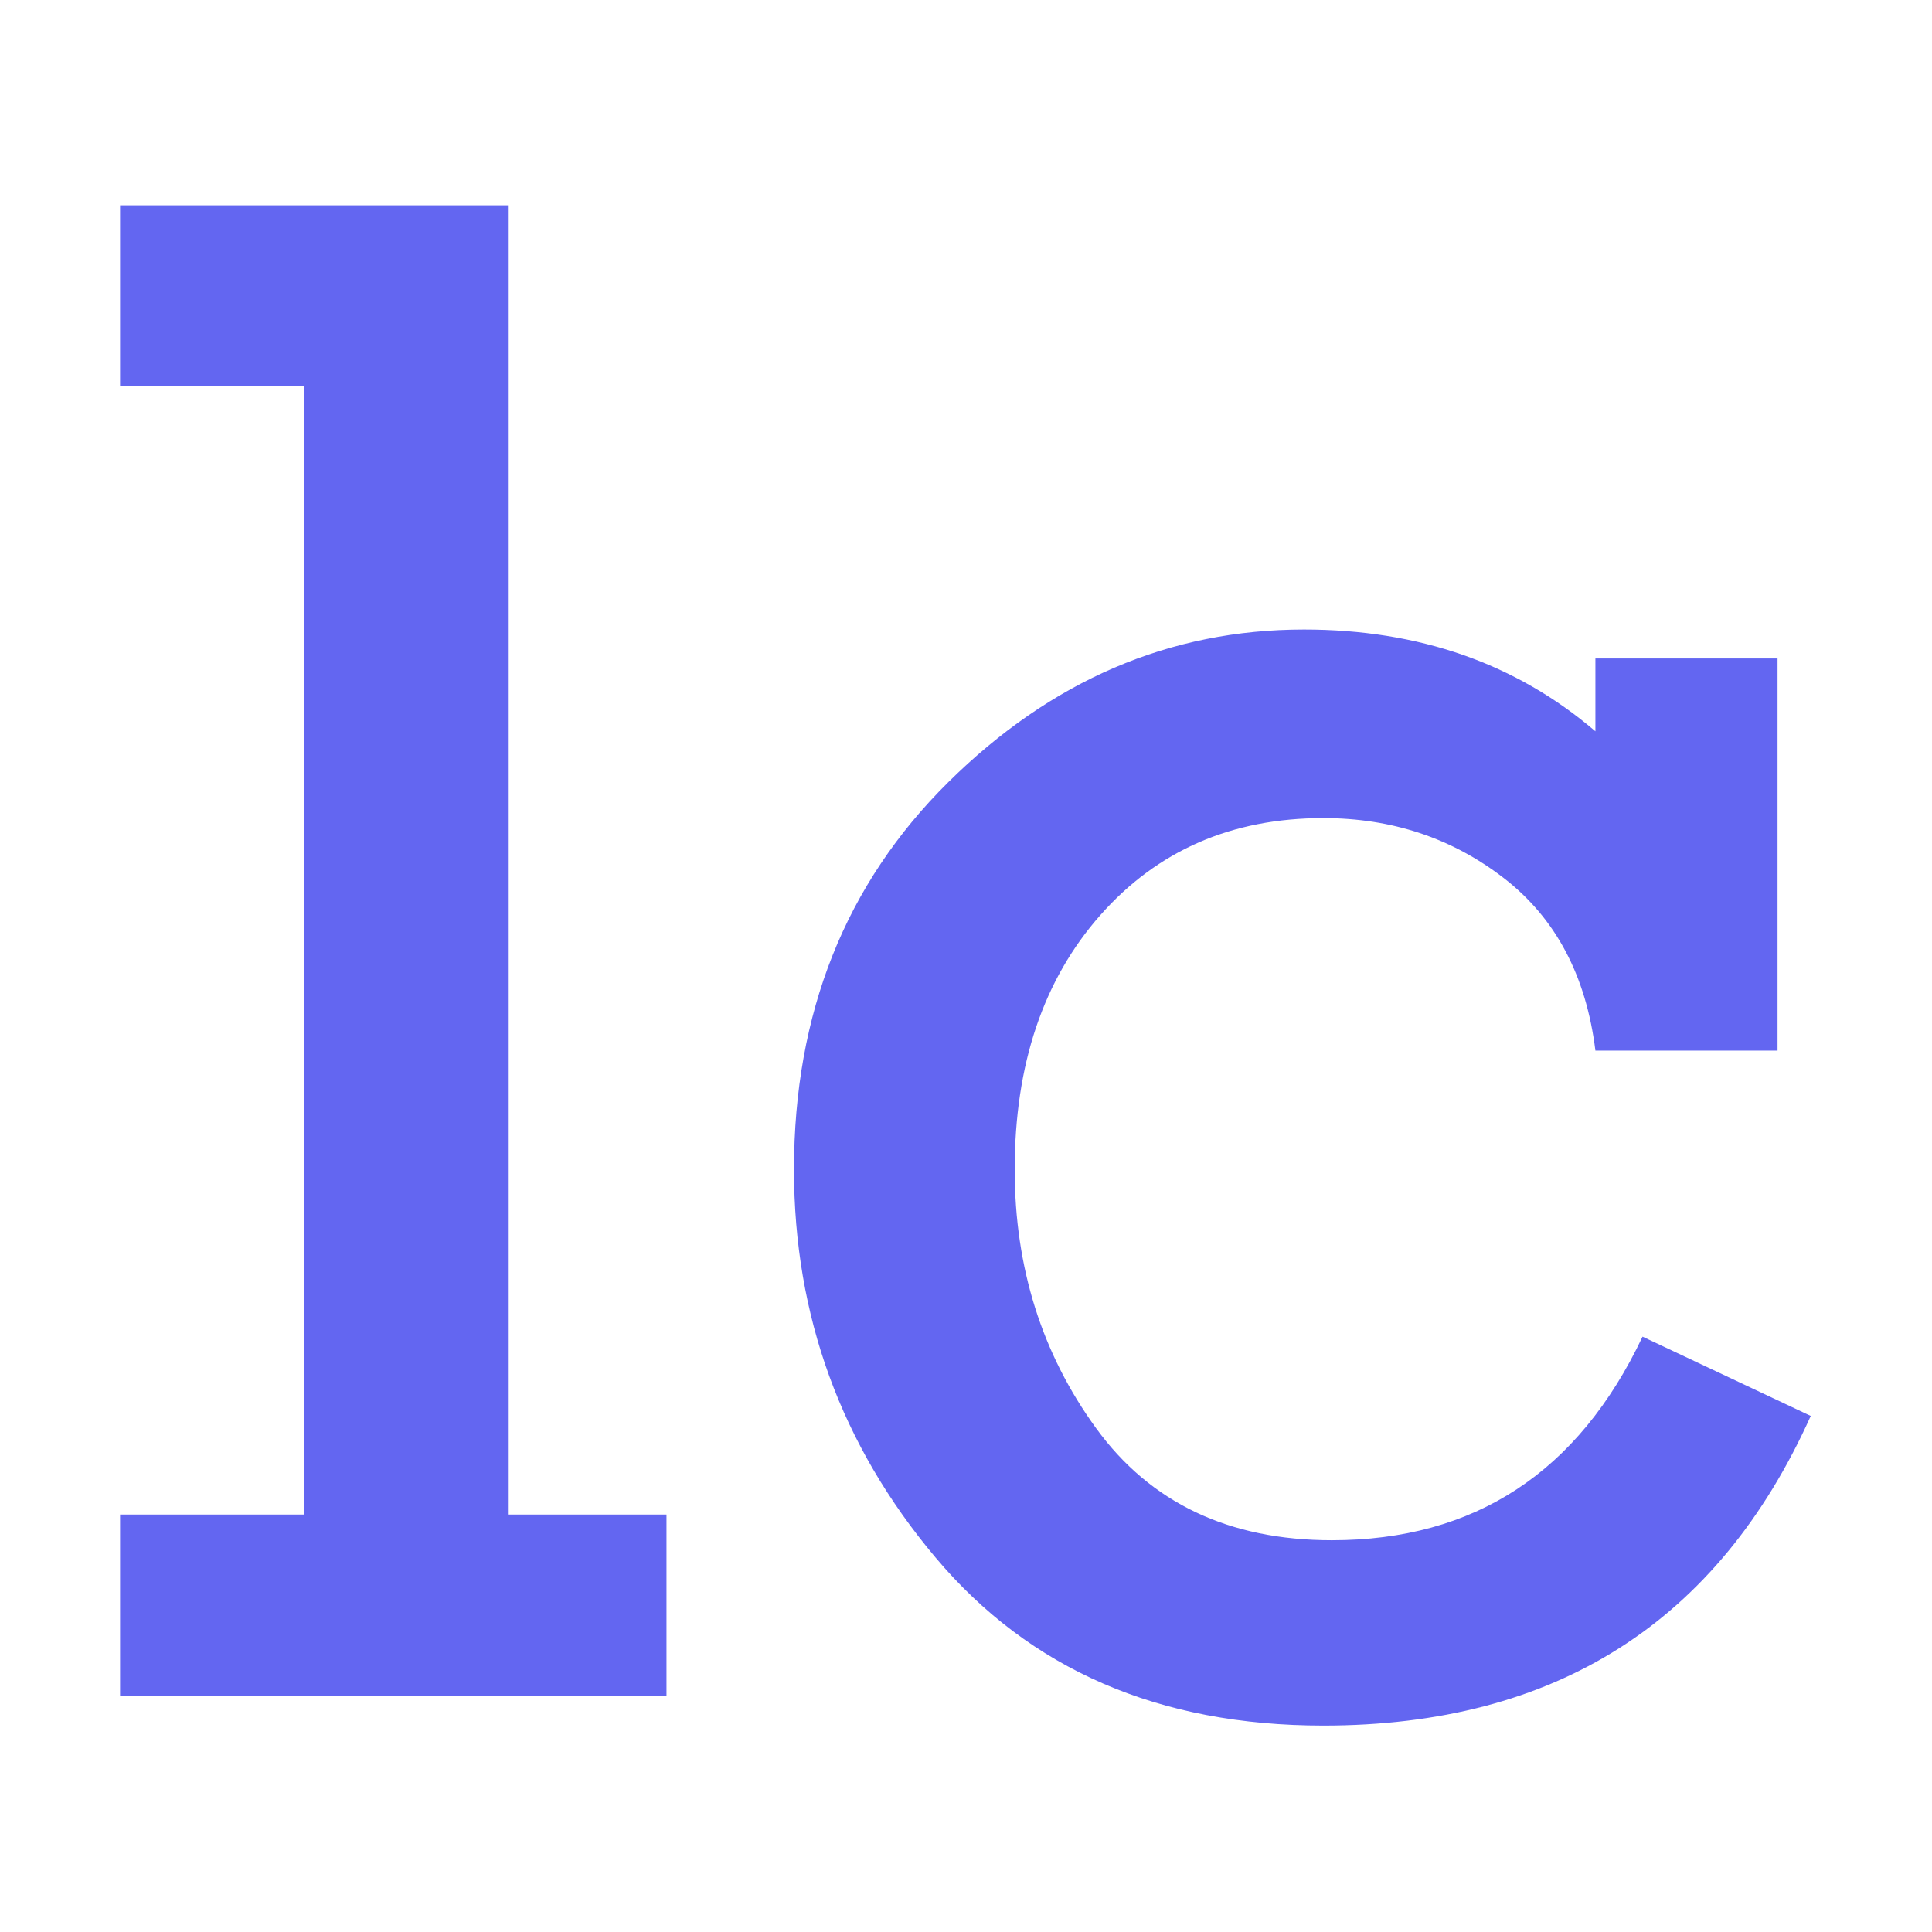
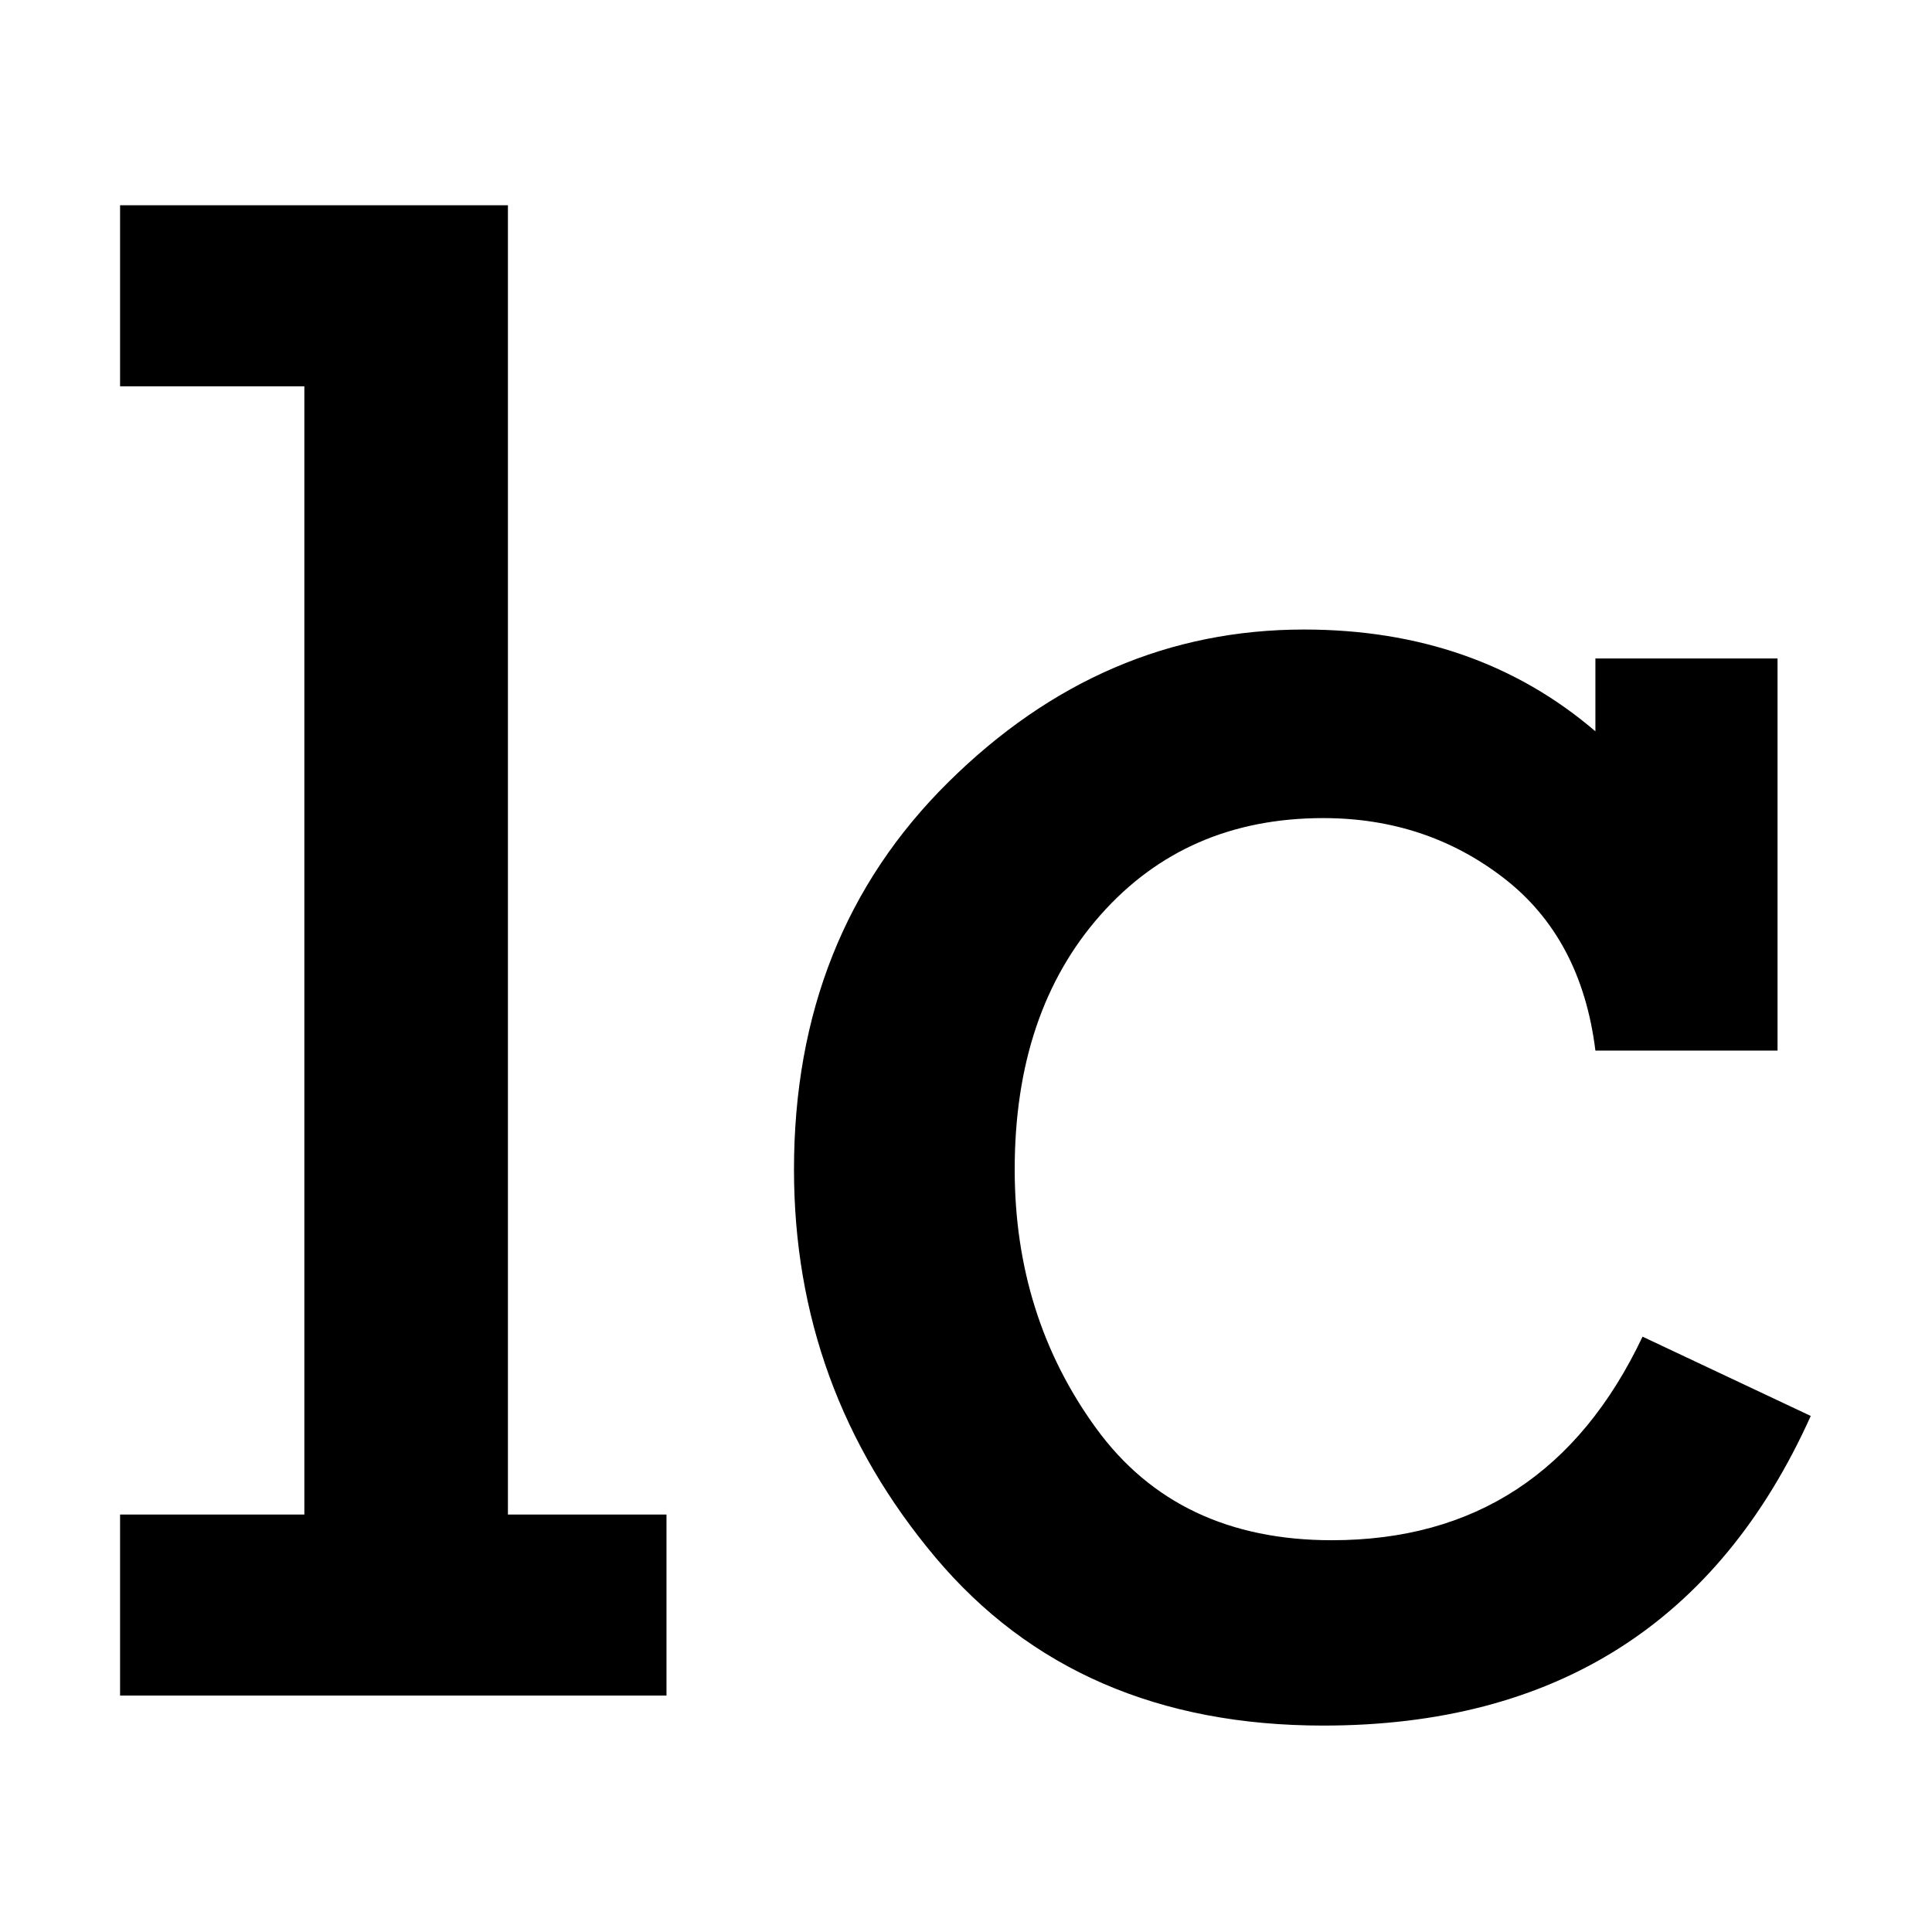
- <svg xmlns="http://www.w3.org/2000/svg" viewBox="0 0 650 650">
-   <path fill="#6366f1" d="M102.397 509.541V129.973H40.398V69.054h130.487v440.487h53.349v60.918H40.398v-60.918h61.999ZM598.034 221.53v131.93h-61.278c-3.124-25.232-13.398-44.577-30.82-58.035-17.422-13.457-37.668-20.186-60.738-20.186-30.76 0-55.752 10.874-74.976 32.622-19.225 21.748-28.838 50.285-28.838 85.61 0 32.923 9.132 61.94 27.396 87.052 18.263 25.113 44.697 37.669 79.302 37.669 48.061 0 82.906-22.83 104.534-68.488l56.593 26.674c-31.241 69.449-85.911 104.174-164.011 104.174-55.271 0-98.767-18.864-130.488-56.593-31.721-37.728-47.581-81.224-47.581-130.488 0-52.627 17.302-96.063 51.907-130.307 34.604-34.244 74.495-51.366 119.674-51.366 38.689 0 71.371 11.415 98.046 34.244V221.53h61.278Z" />
+ <svg xmlns="http://www.w3.org/2000/svg" viewBox="0 0 650 650" id="logoicon">
+   <path fill="currentColor" d="M102.397 509.541V129.973H40.398V69.054h130.487v440.487h53.349v60.918H40.398v-60.918h61.999ZM598.034 221.53v131.93h-61.278c-3.124-25.232-13.398-44.577-30.82-58.035-17.422-13.457-37.668-20.186-60.738-20.186-30.76 0-55.752 10.874-74.976 32.622-19.225 21.748-28.838 50.285-28.838 85.61 0 32.923 9.132 61.94 27.396 87.052 18.263 25.113 44.697 37.669 79.302 37.669 48.061 0 82.906-22.83 104.534-68.488l56.593 26.674c-31.241 69.449-85.911 104.174-164.011 104.174-55.271 0-98.767-18.864-130.488-56.593-31.721-37.728-47.581-81.224-47.581-130.488 0-52.627 17.302-96.063 51.907-130.307 34.604-34.244 74.495-51.366 119.674-51.366 38.689 0 71.371 11.415 98.046 34.244V221.53h61.278Z" />
</svg>
